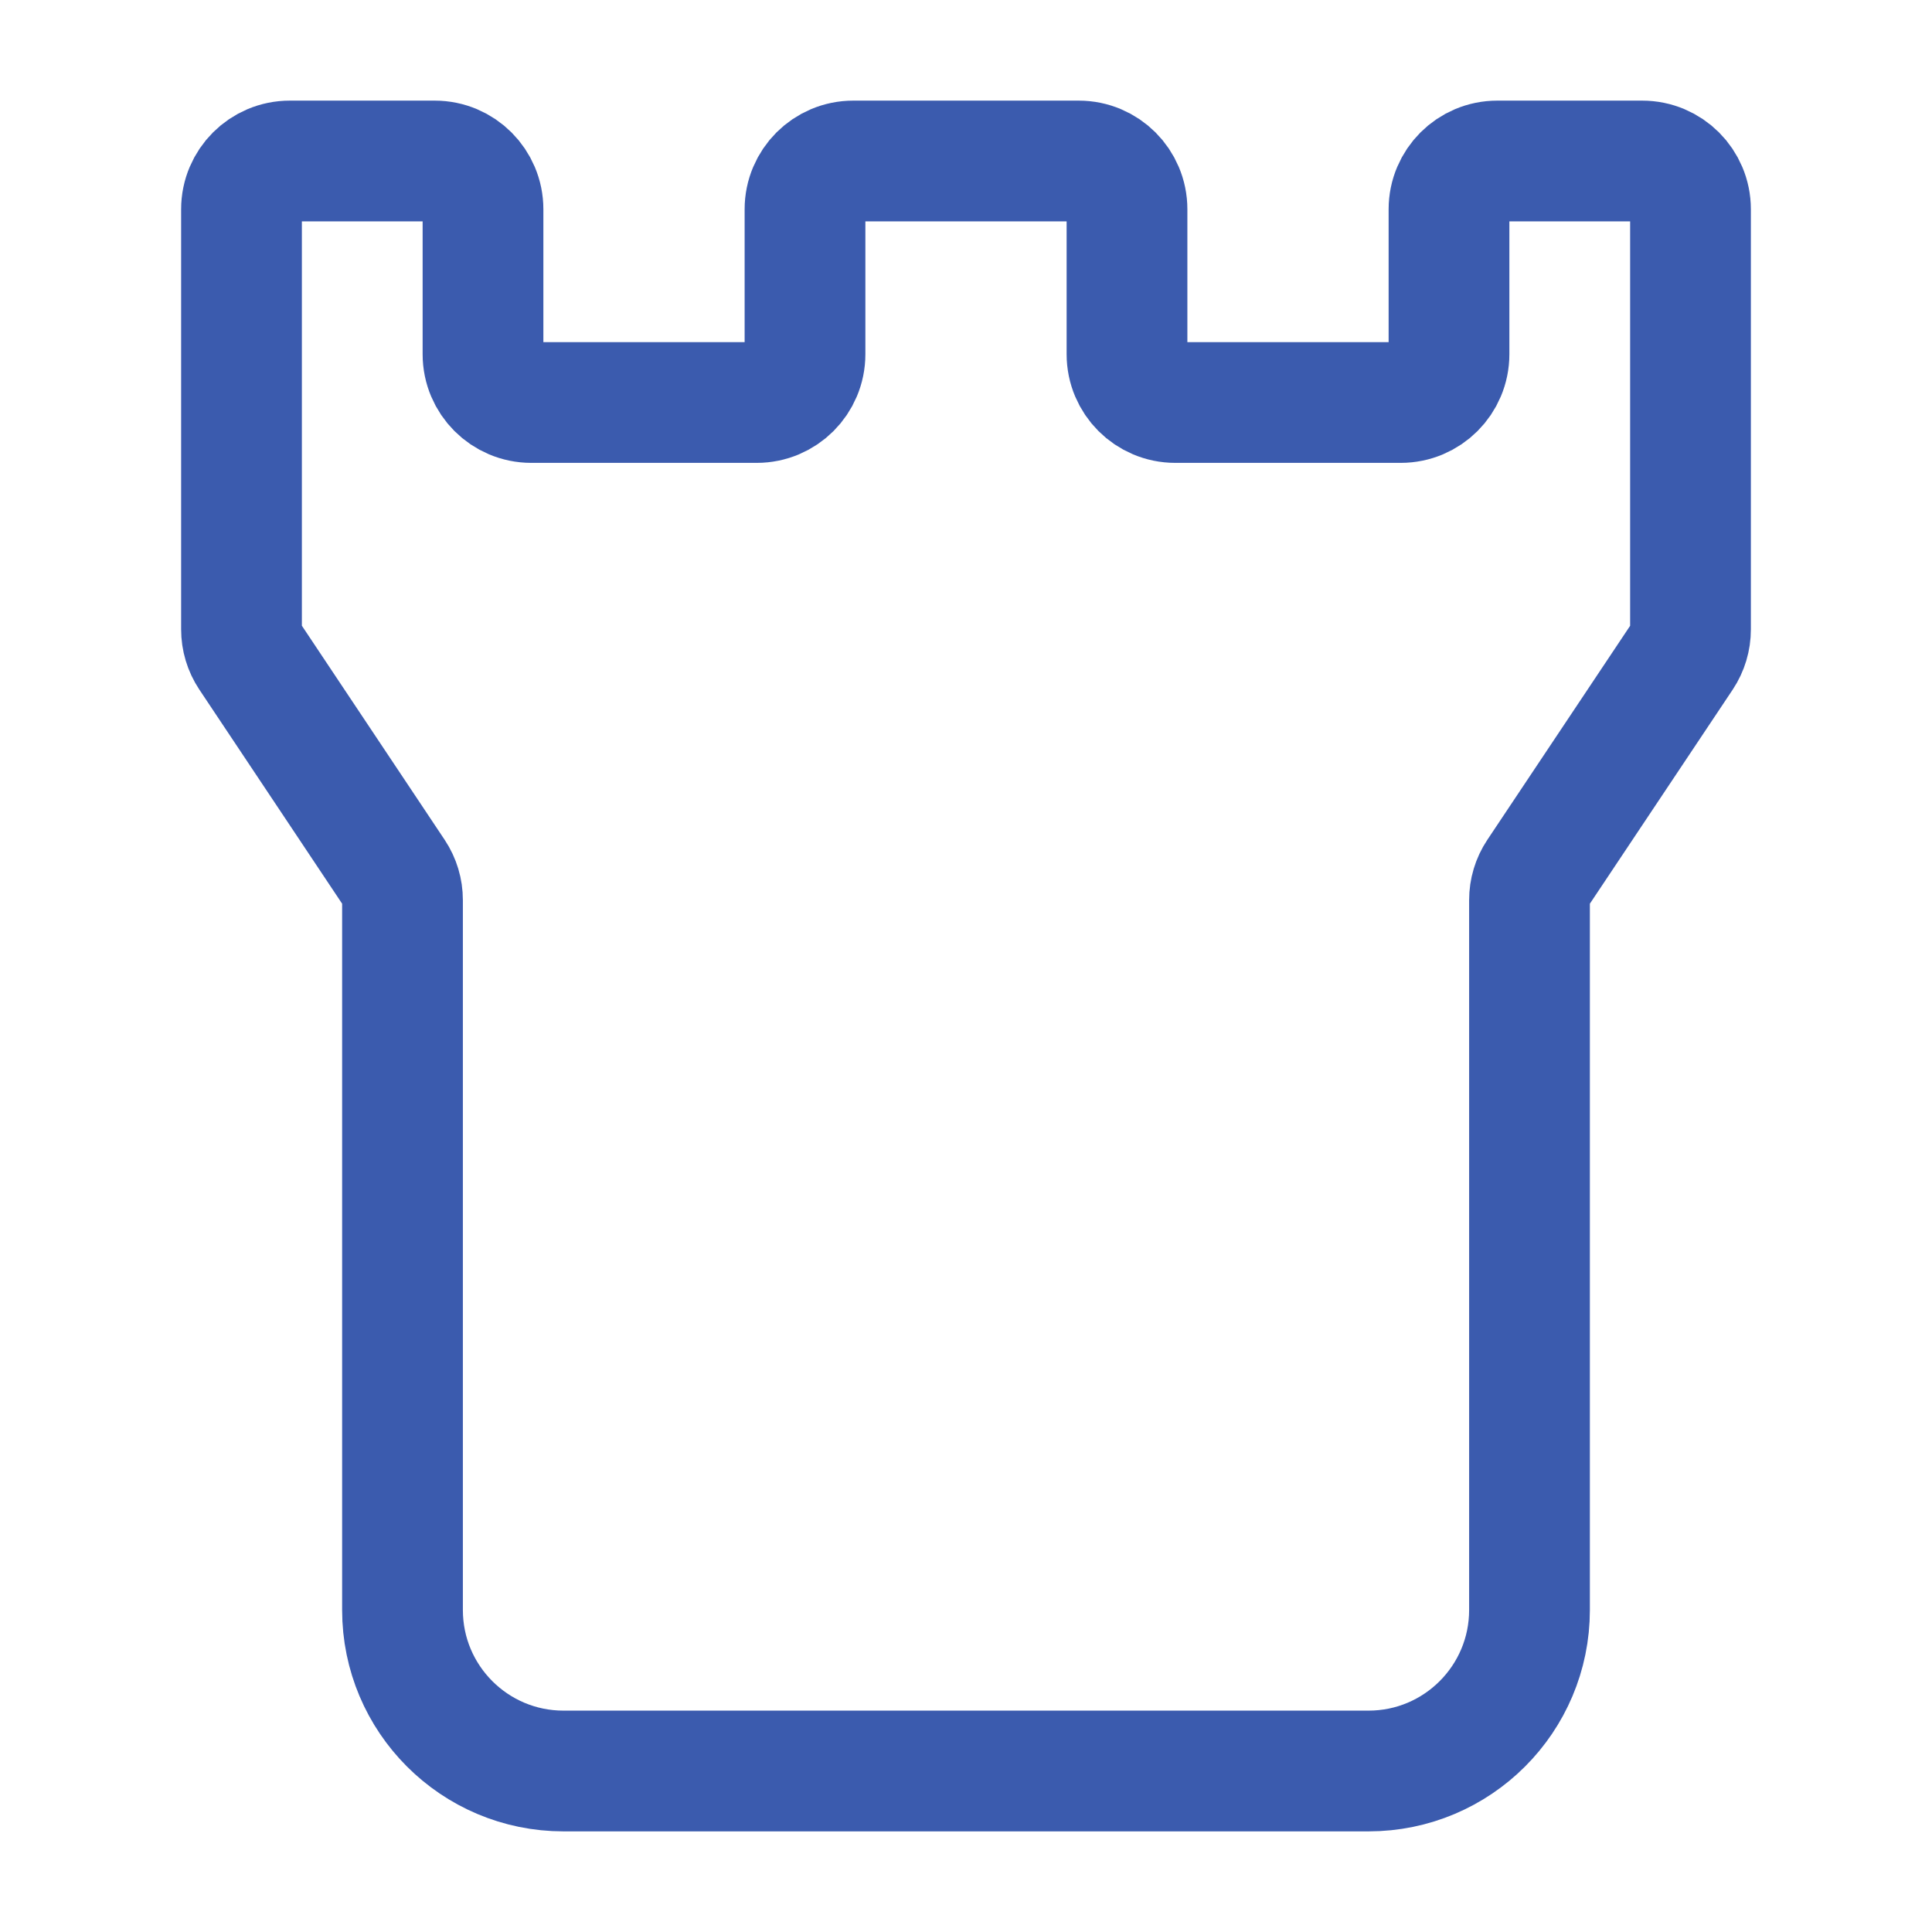
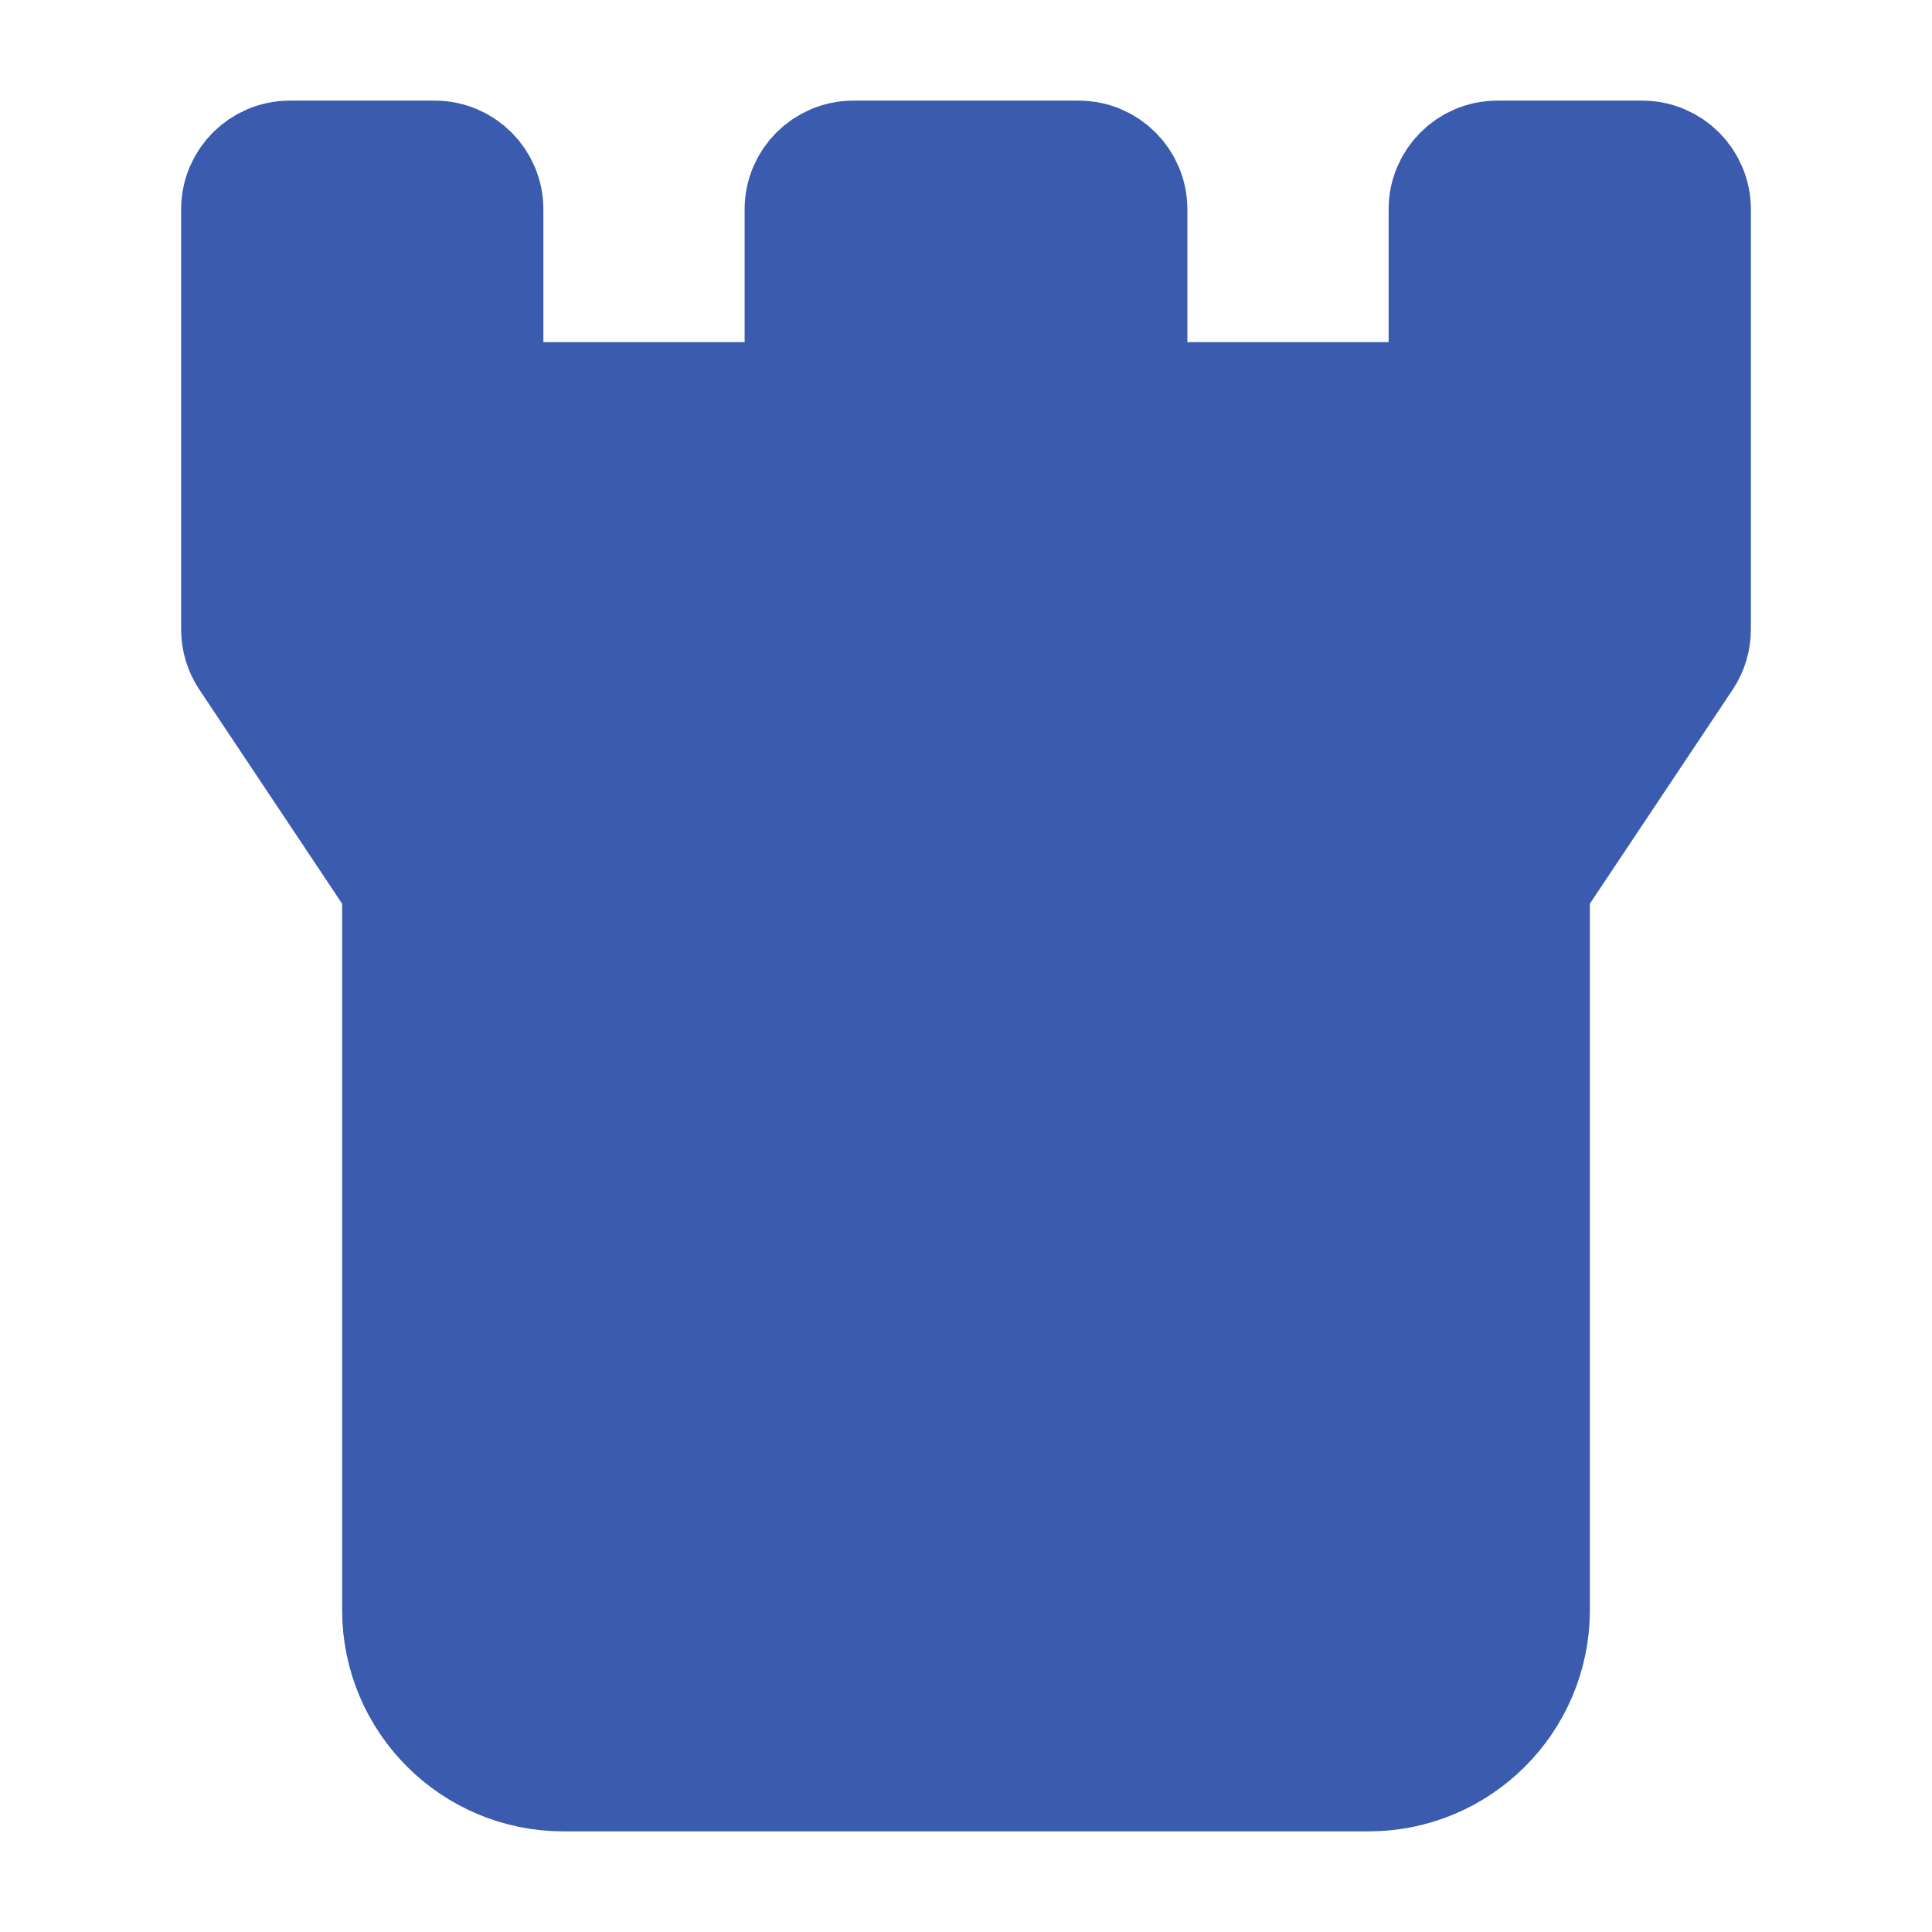
- <svg xmlns="http://www.w3.org/2000/svg" width="30px" height="30px" stroke-width="2" viewBox="0 0 24 24" fill="none" color="#3b5bae">
+ <svg xmlns="http://www.w3.org/2000/svg" width="30px" height="30px" stroke-width="2" viewBox="0 0 24 24" fill="#3b5bae" color="#3b5bae">
  <path d="M17 22H7a2 2 0 01-2-2v-8.818a.6.6 0 00-.1-.333L3.1 8.15a.6.6 0 01-.1-.333V2.6a.6.6 0 01.6-.6h1.8a.6.6 0 01.6.6v1.8a.6.6 0 00.6.6h2.8a.6.6 0 00.6-.6V2.6a.6.6 0 01.6-.6h2.8a.6.6 0 01.6.6v1.8a.6.6 0 00.6.6h2.8a.6.6 0 00.6-.6V2.6a.6.6 0 01.6-.6h1.8a.6.6 0 01.6.6v5.218a.6.6 0 01-.1.333l-1.8 2.698a.6.6 0 00-.1.333V20a2 2 0 01-2 2z" stroke="#3b5bae" stroke-width="1.5" />
</svg>
